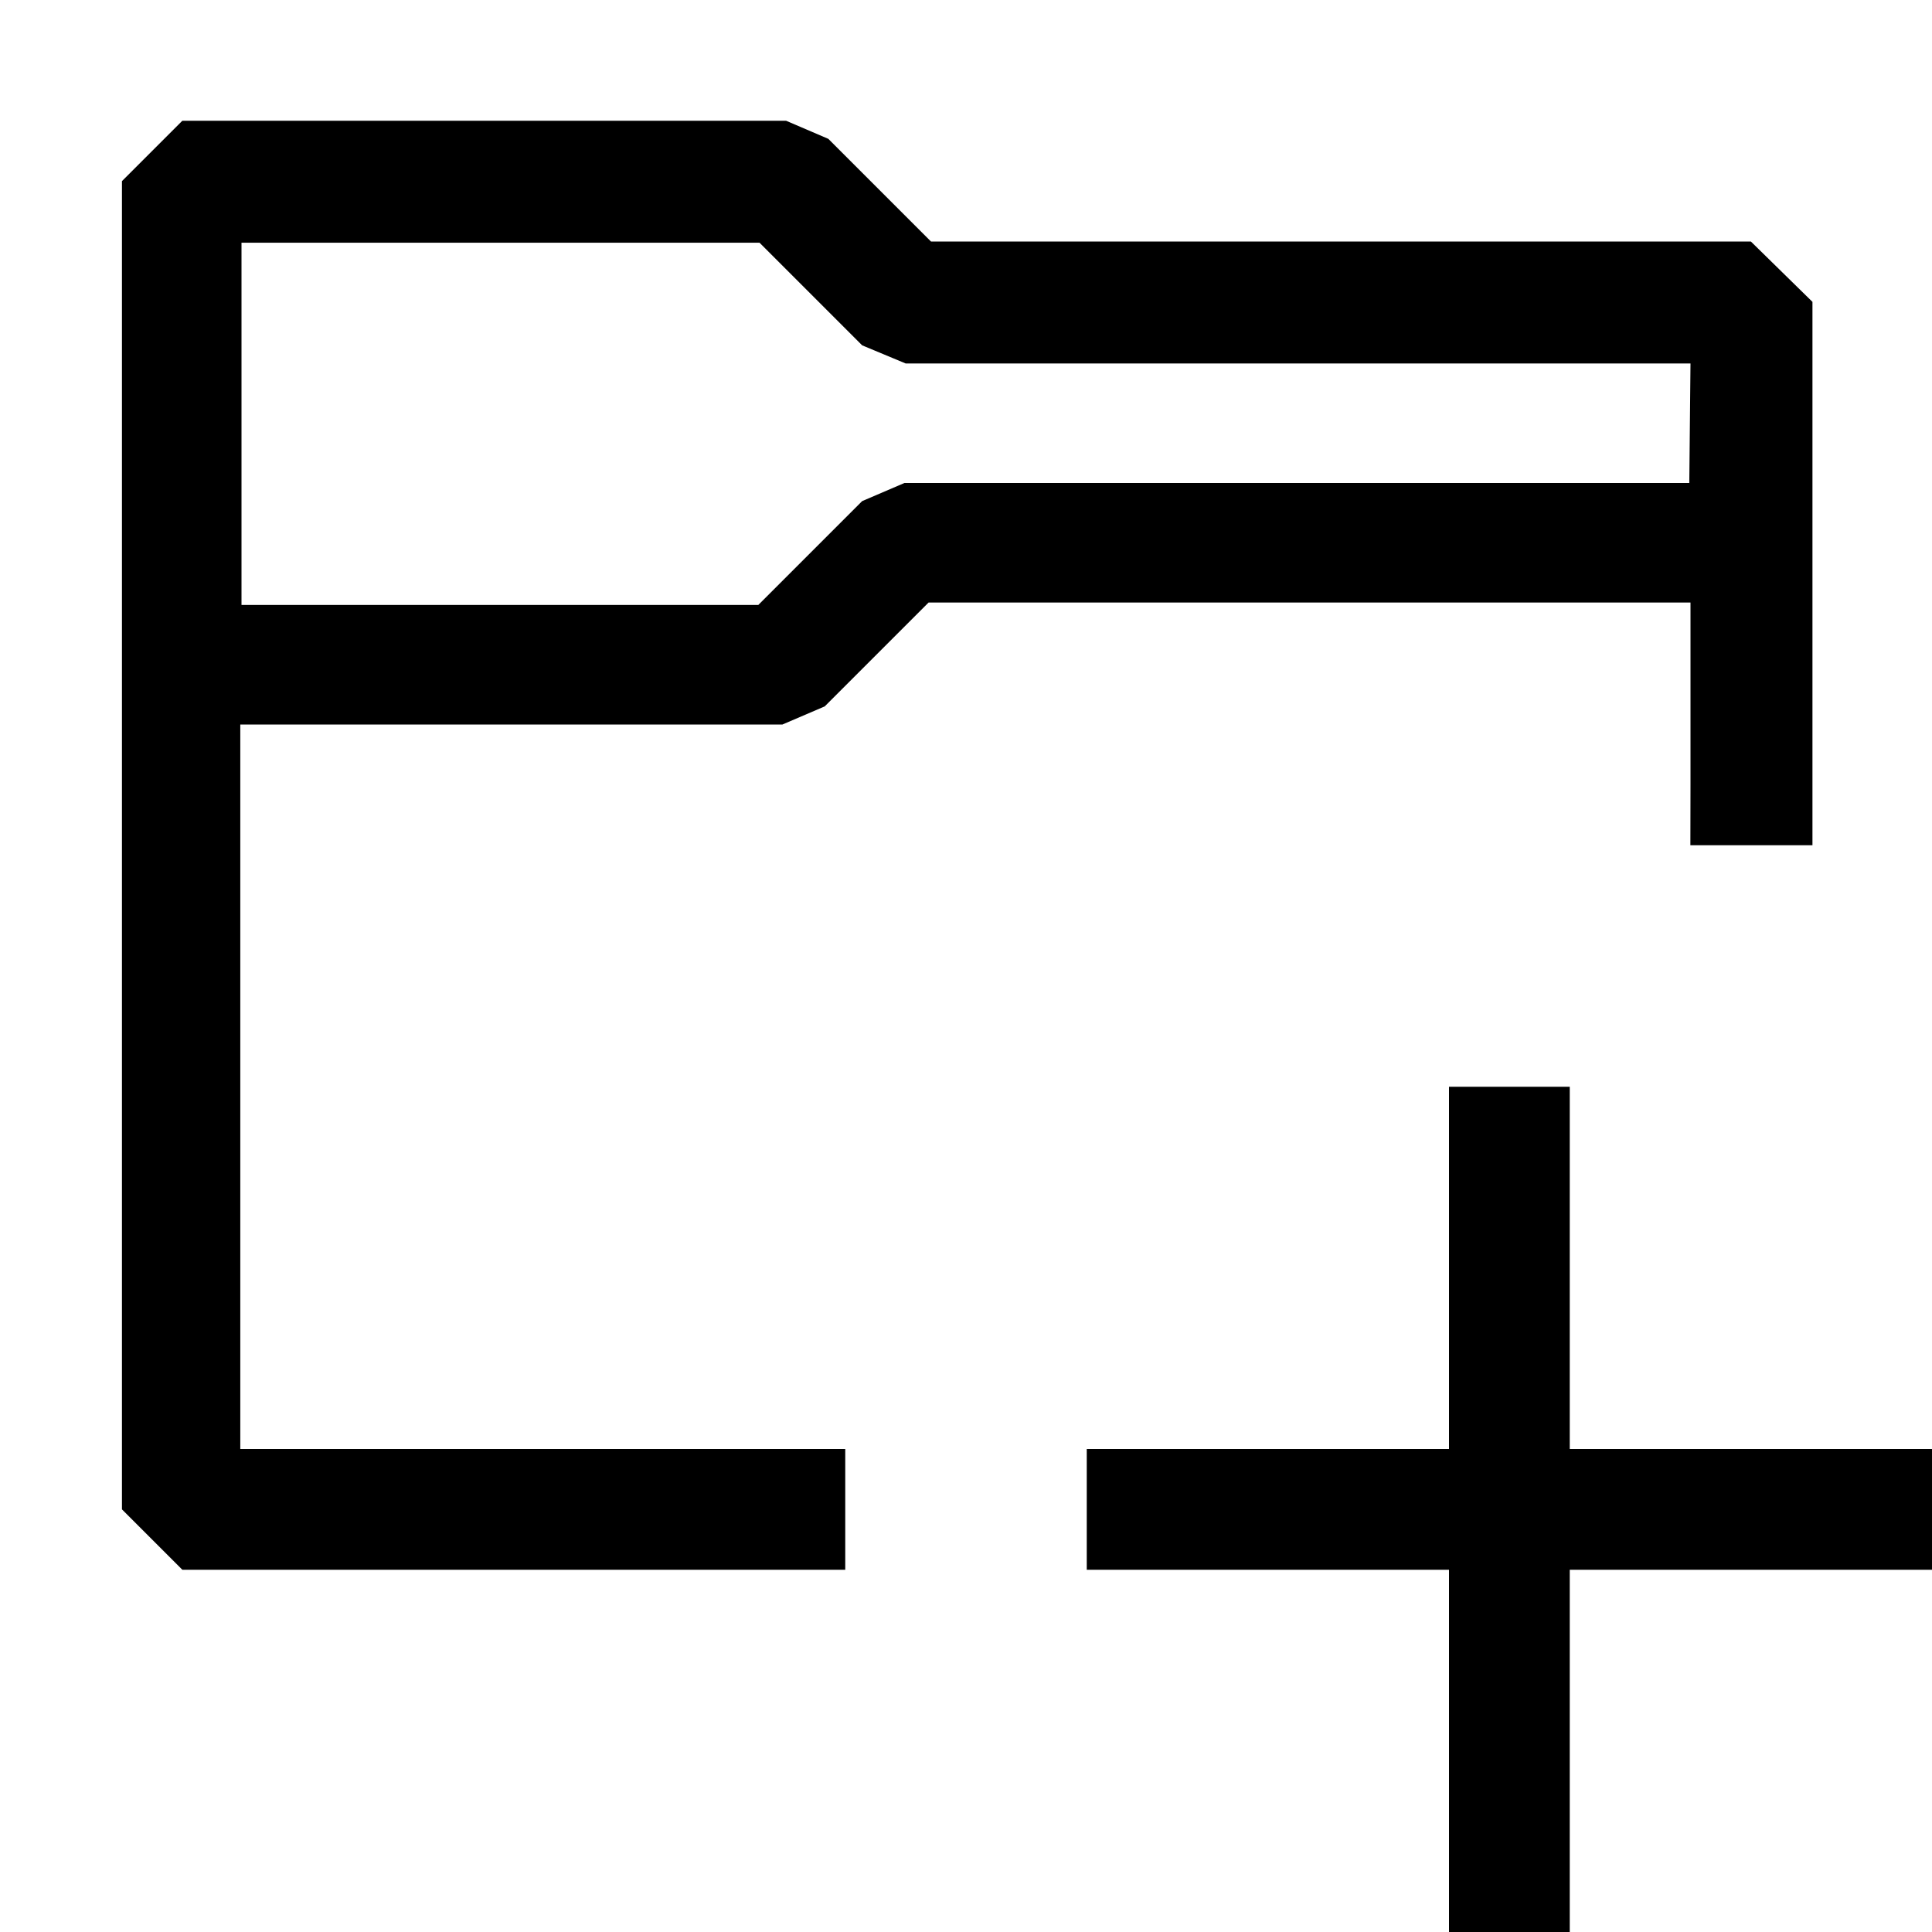
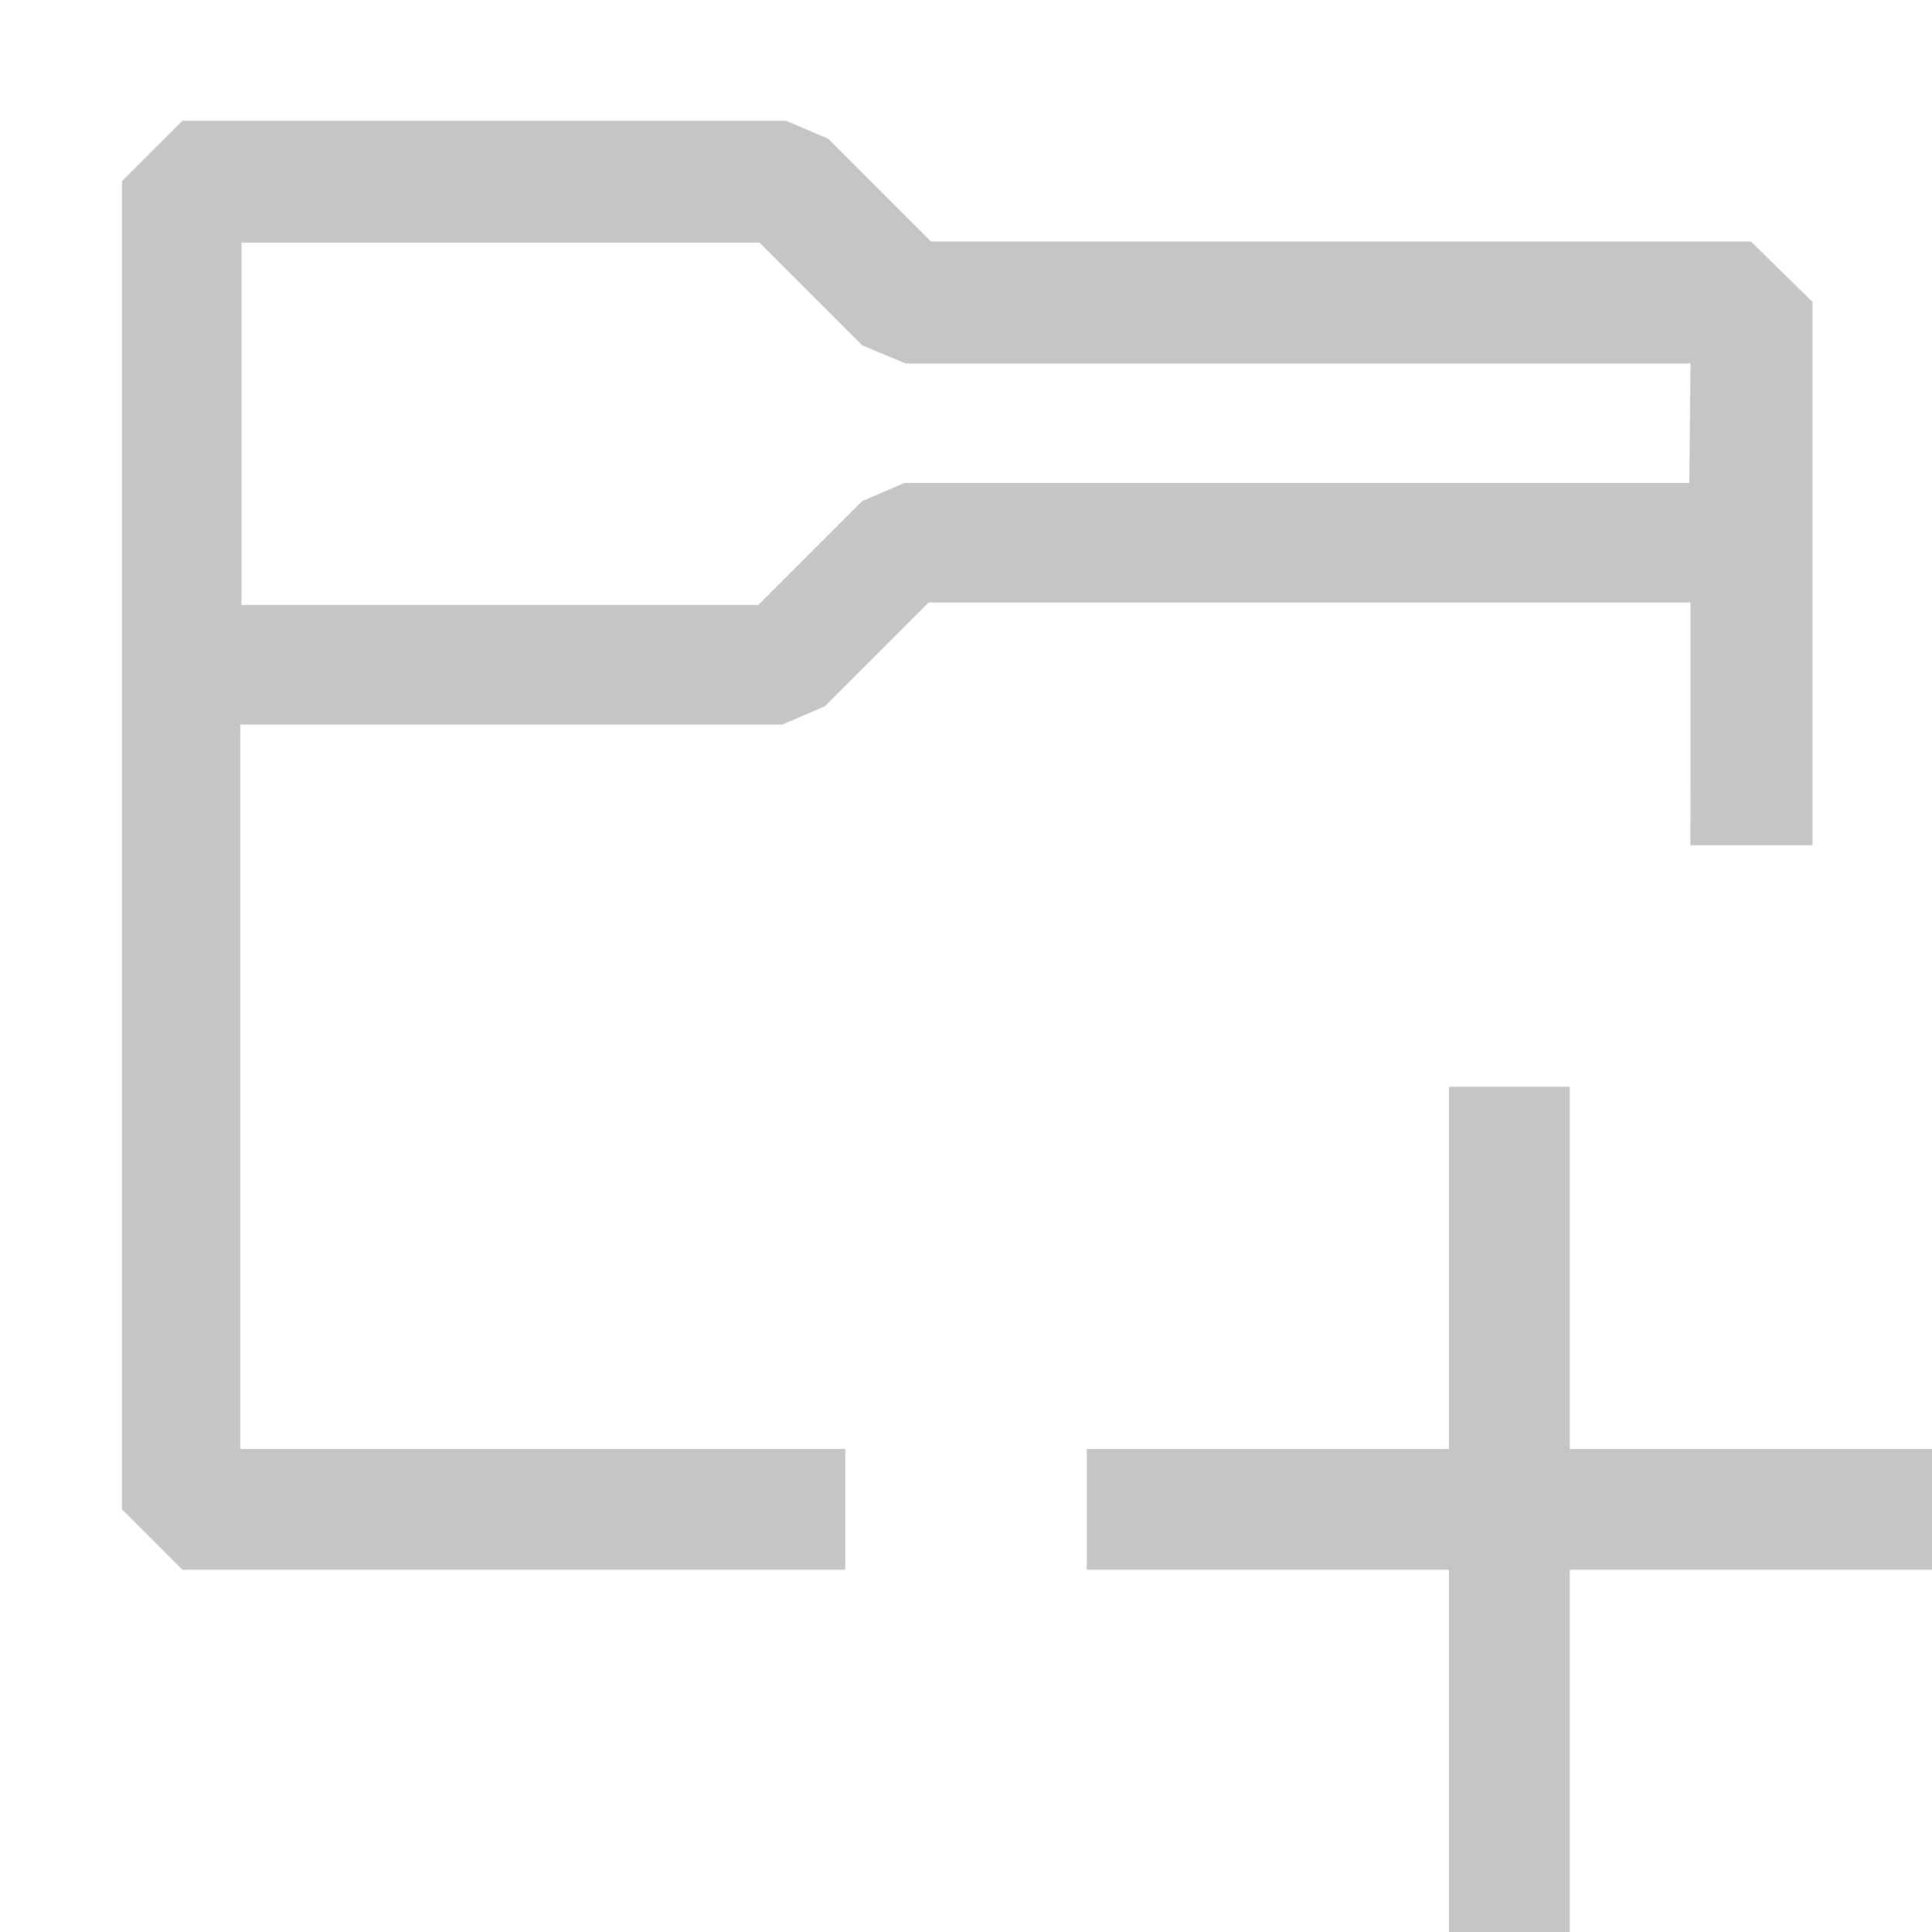
- <svg xmlns="http://www.w3.org/2000/svg" width="16" height="16" viewBox="0 0 16 16" fill="currentColor">
+ <svg xmlns="http://www.w3.org/2000/svg" width="16" height="16" viewBox="0 0 16 16" fill="#C5C5C5">
  <path fill-rule="evenodd" clip-rule="evenodd" d="M14.5 2H7.71l-.85-.85L6.51 1h-5l-.5.5v11l.5.5H7v-1H1.99V6h4.49l.35-.15.86-.86H14v1.5l-.001.51h1.011V2.5L14.5 2zm-.51 2h-6.5l-.35.15-.86.86H2v-3h4.29l.85.85.36.15H14l-.01.99zM13 16h-1v-3H9v-1h3V9h1v3h3v1h-3v3z" />
</svg>
